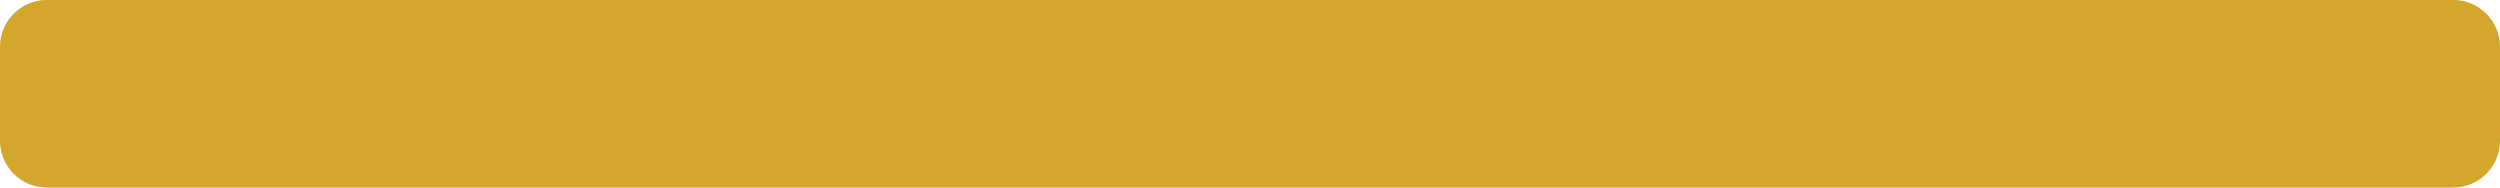
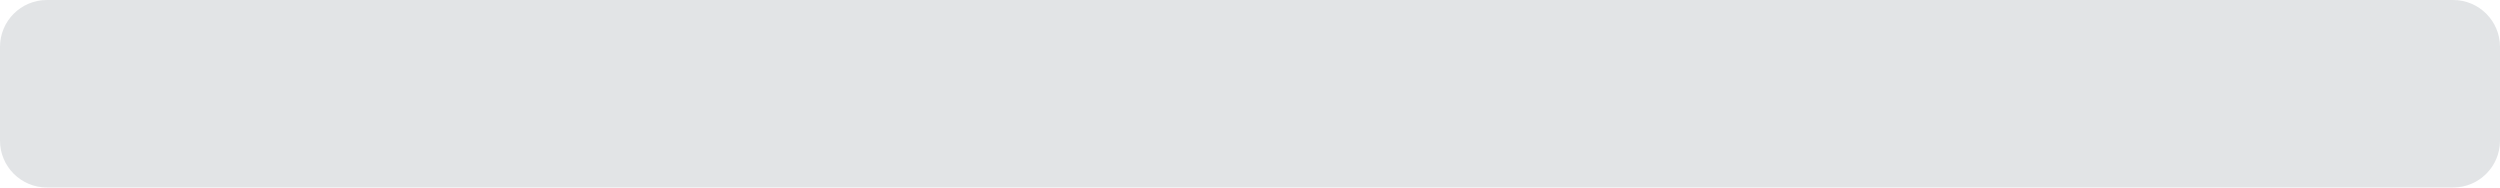
- <svg xmlns="http://www.w3.org/2000/svg" width="160" height="12" viewBox="0 0 160 12" role="img" aria-label="gcp dataproc: 9 of 9 variables covered (partial)">
+ <svg xmlns="http://www.w3.org/2000/svg" width="160" height="12" viewBox="0 0 160 12" role="img" aria-label="gcp dataproc: 0 of 9 variables covered (not started)">
  <clipPath id="r">
    <rect width="160" height="12" rx="3" />
  </clipPath>
  <g clip-path="url(#r)">
    <rect width="160" height="12" fill="#8c959f" fill-opacity="0.25" />
-     <rect width="160" height="12" fill="#d4a72c" />
  </g>
</svg>
